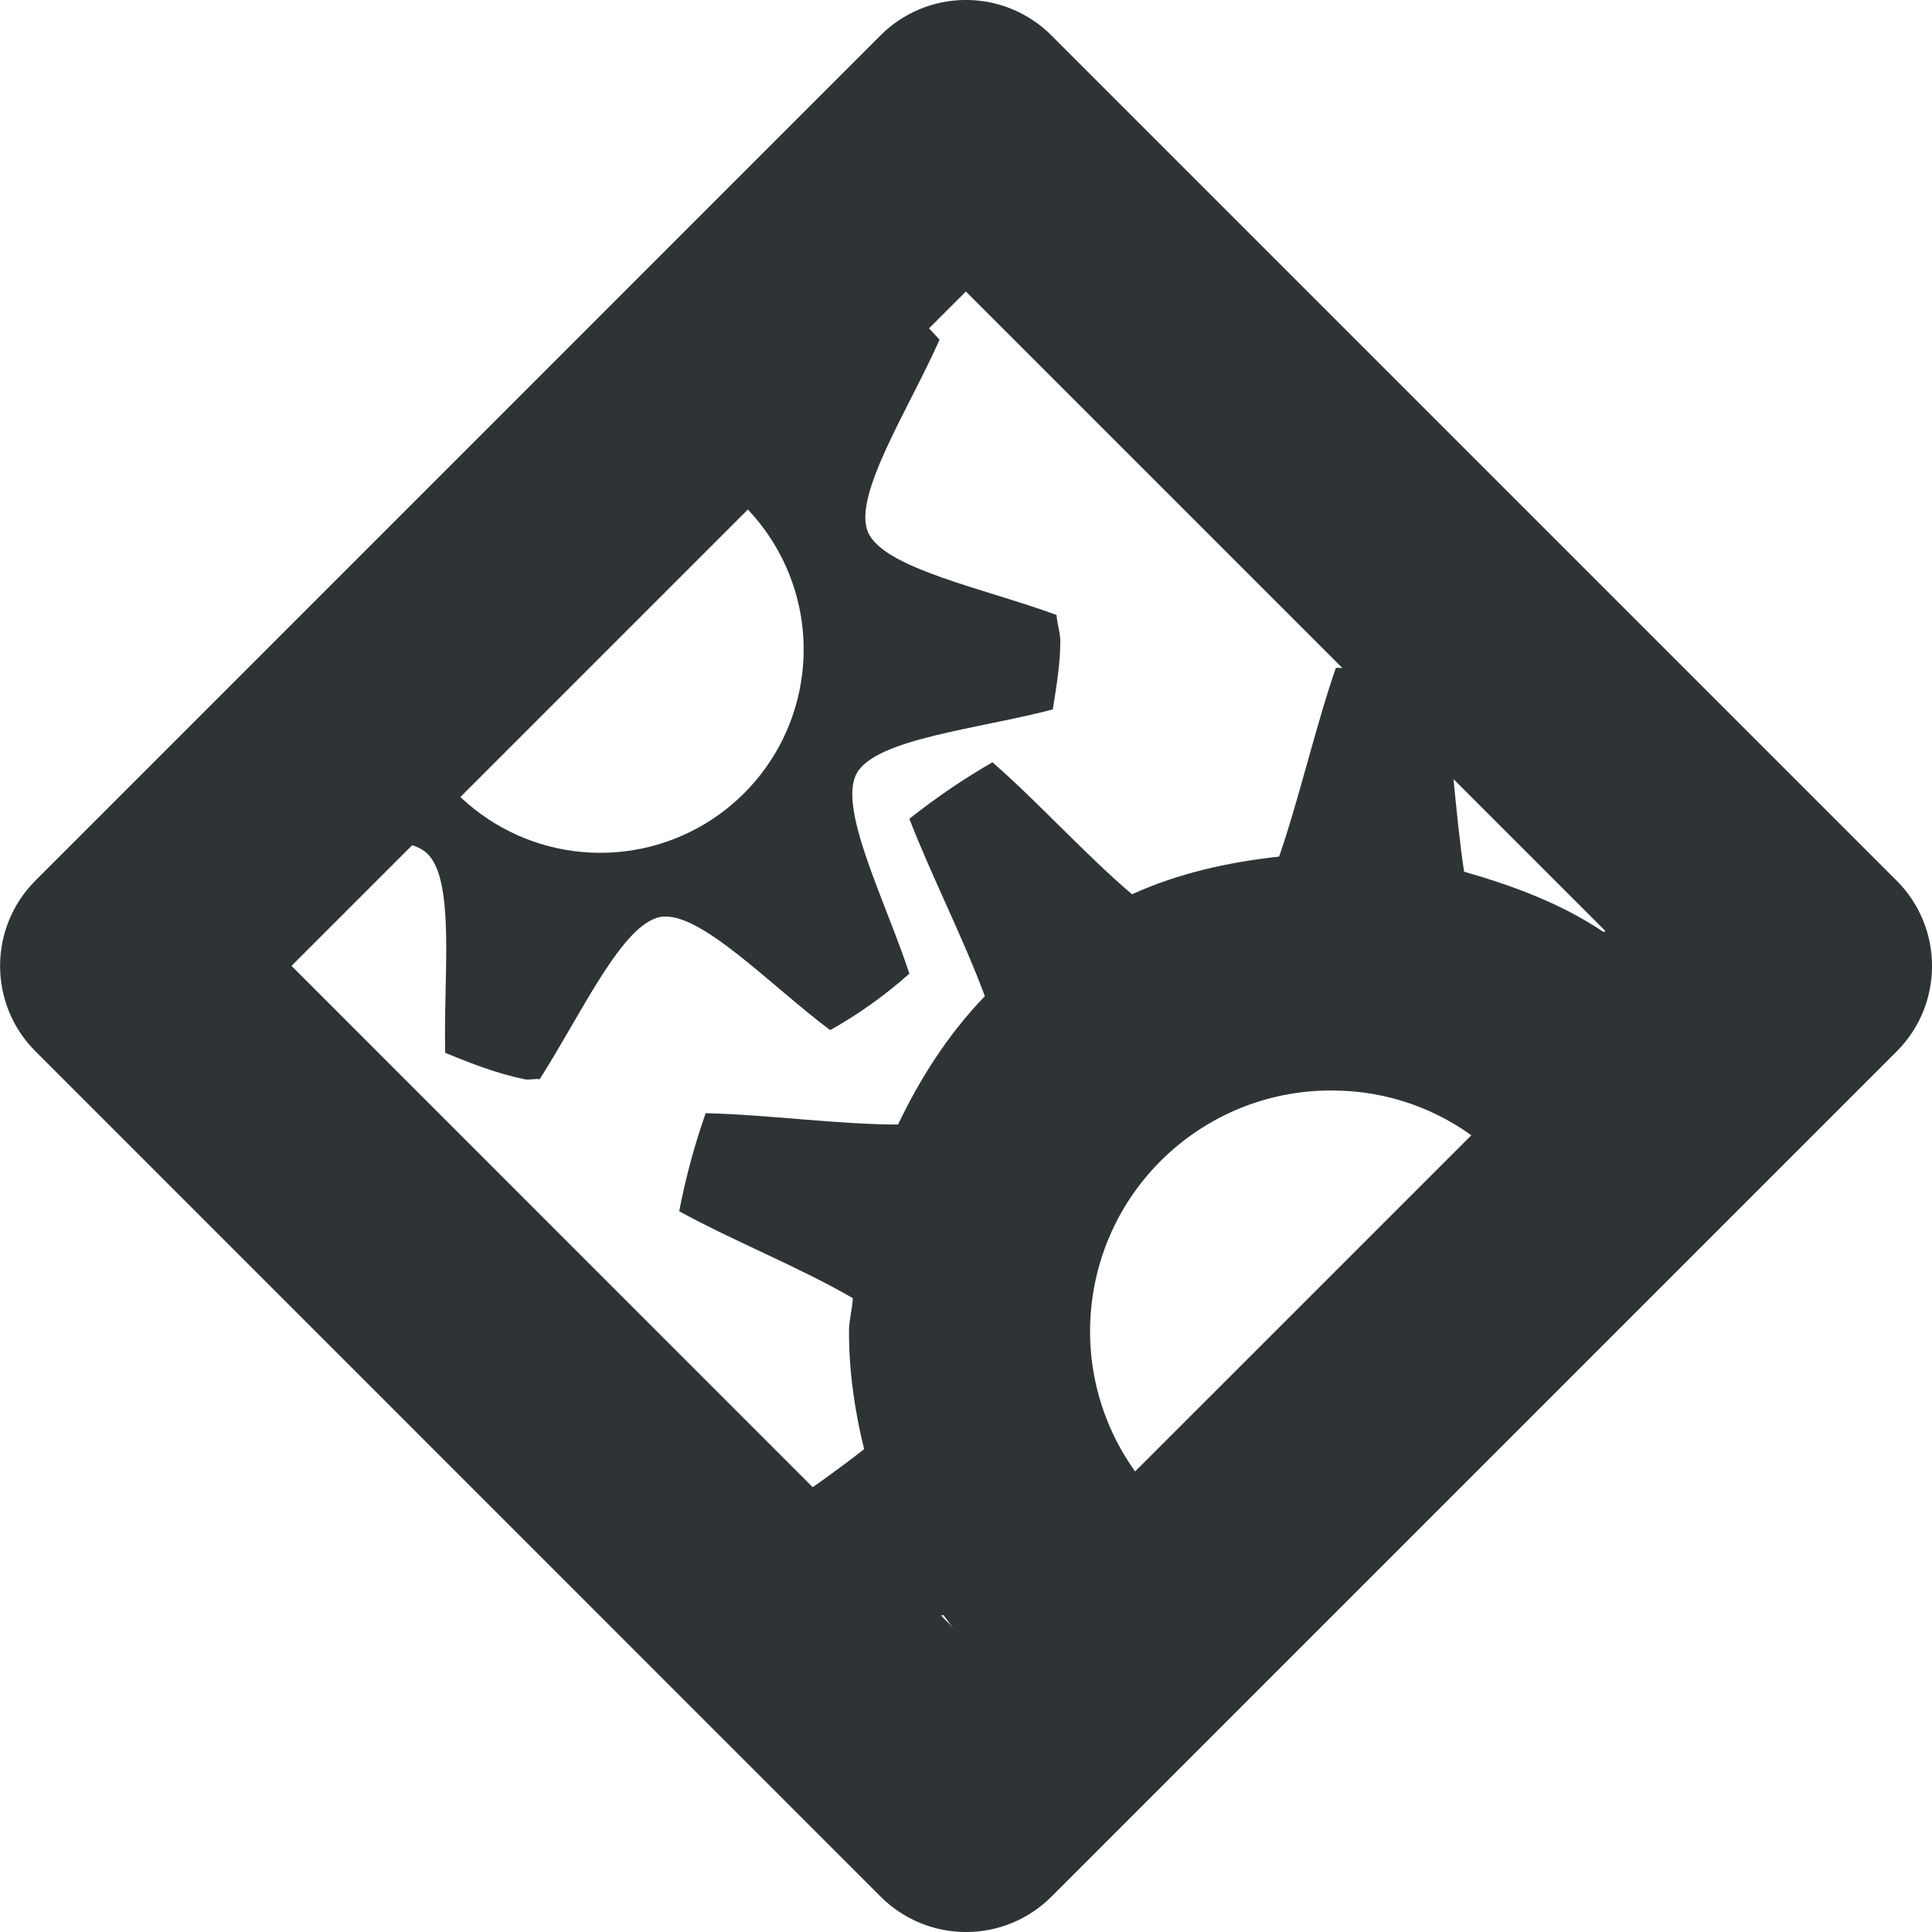
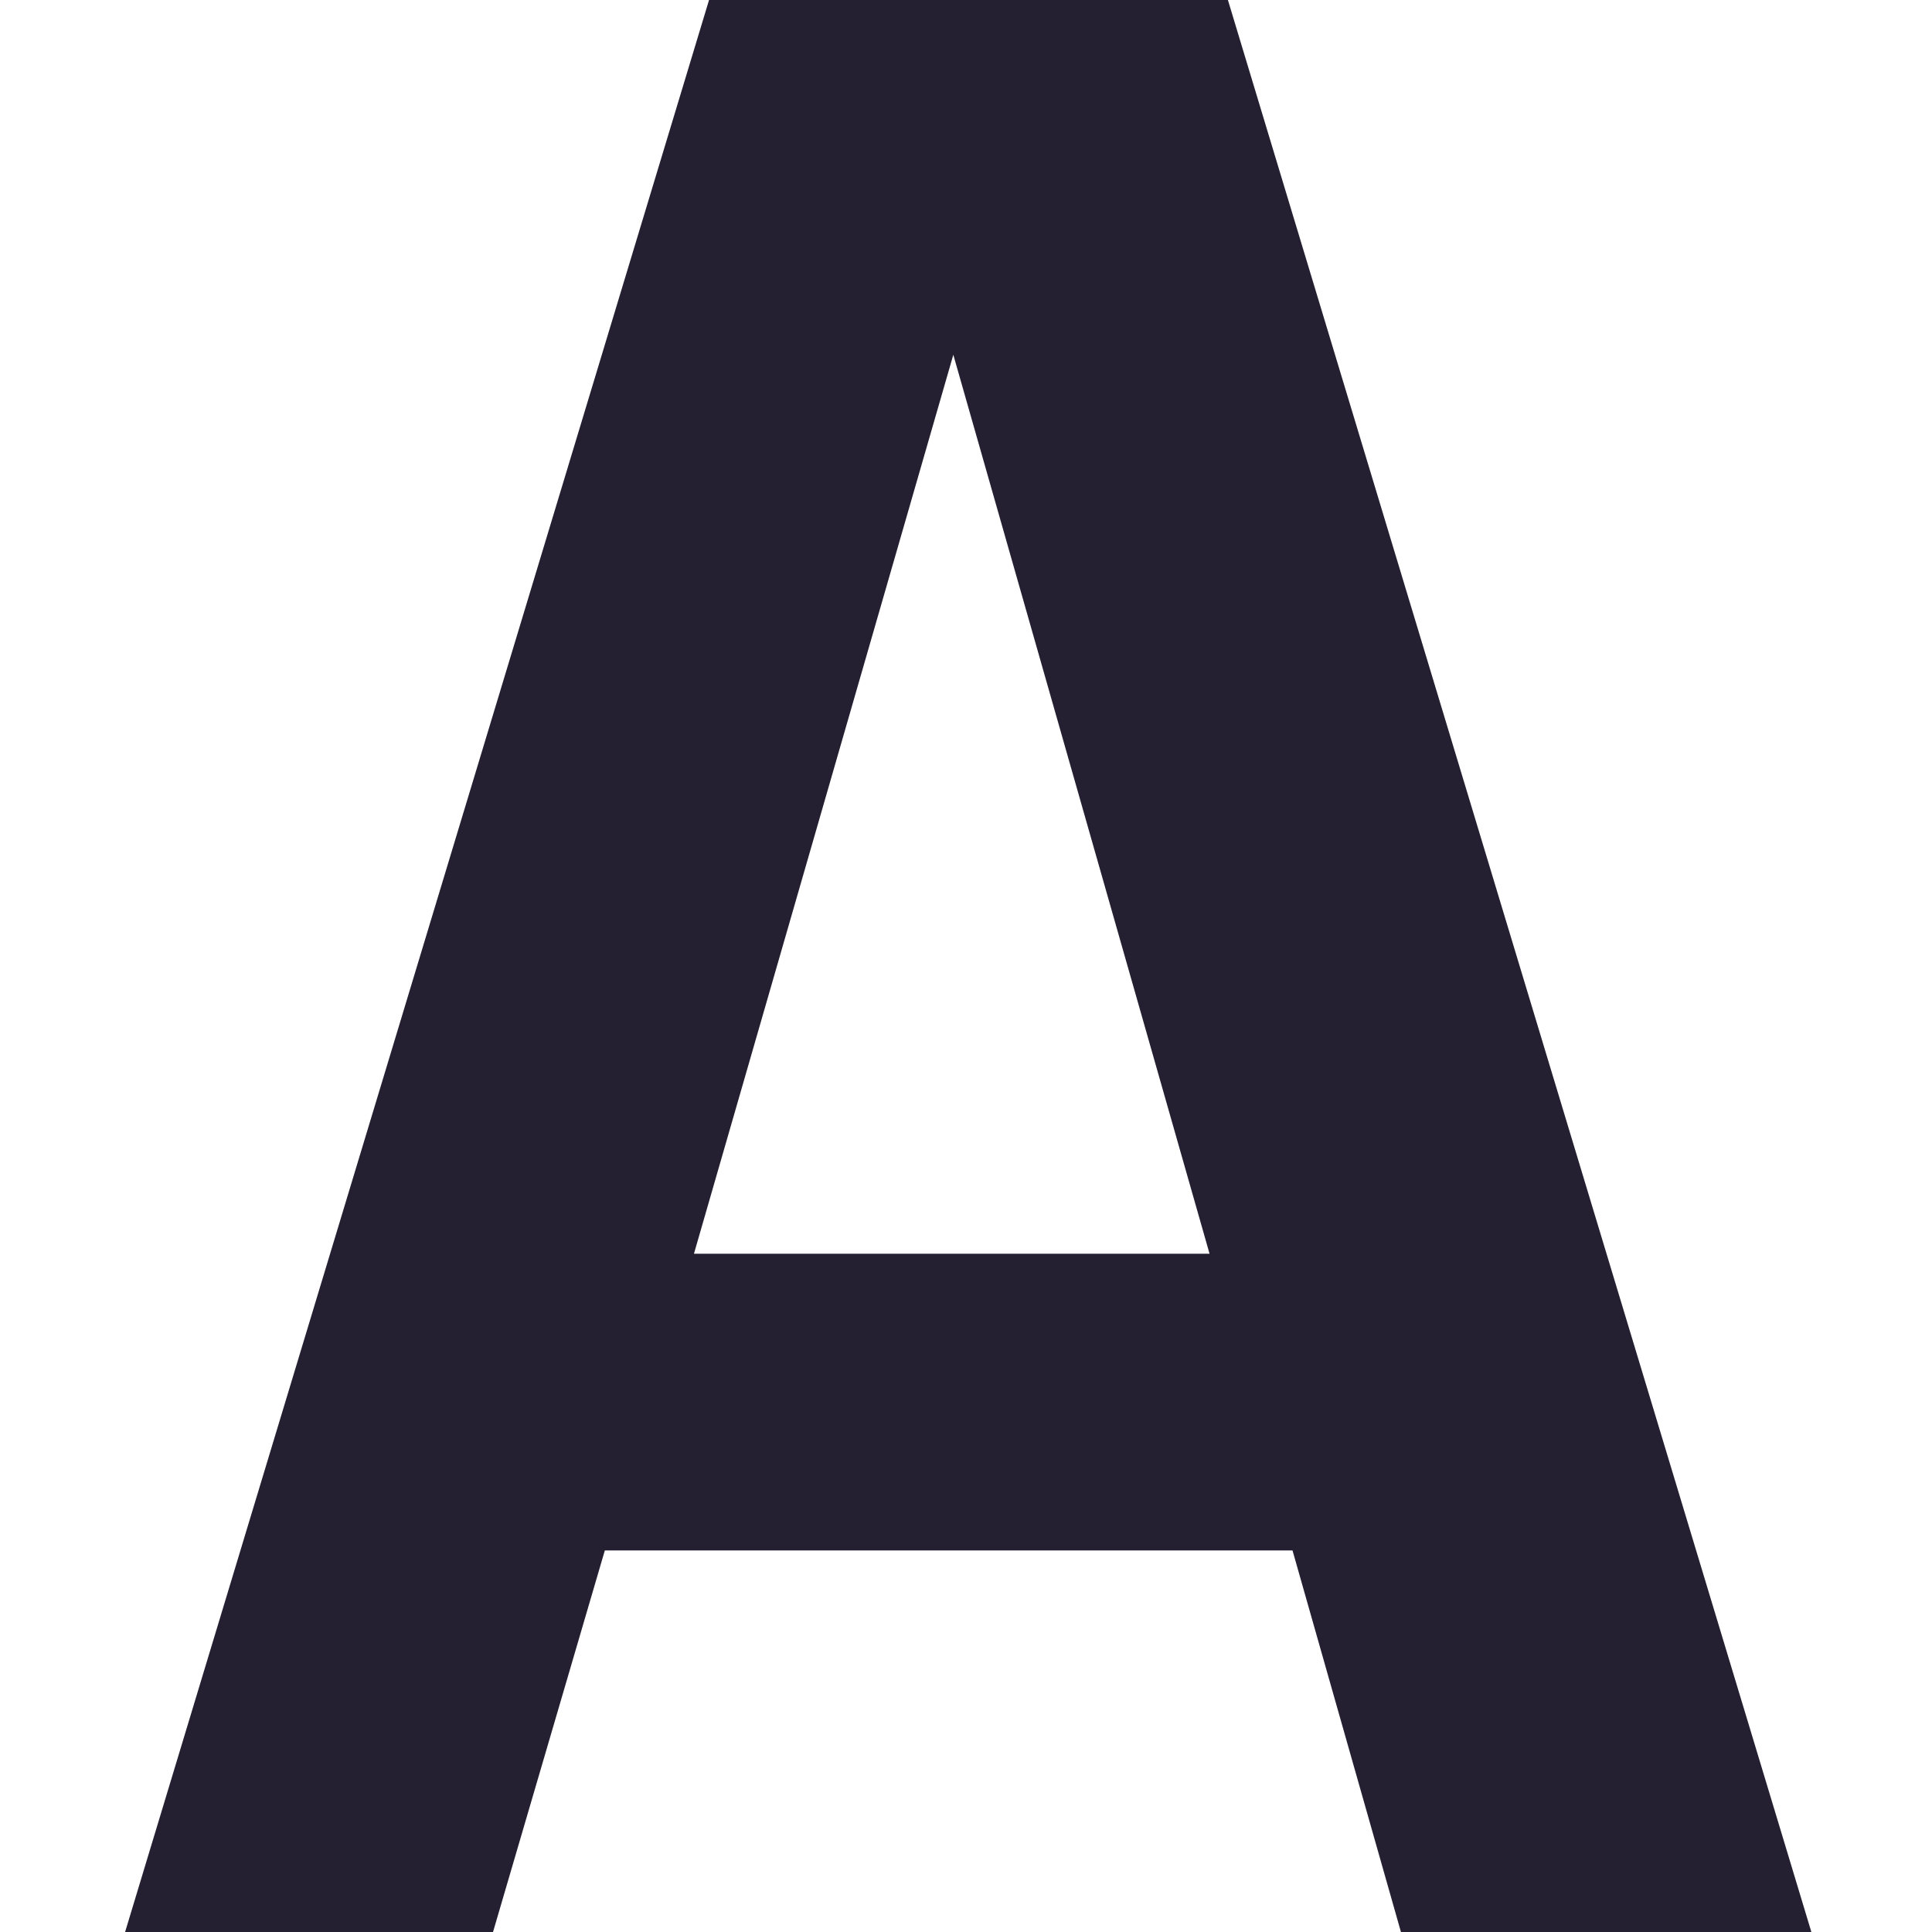
- <svg xmlns="http://www.w3.org/2000/svg" width="16" height="16">
-   <g color="#000" fill="#2e3436">
-     <path d="M7.188 2.281c-.094.056-.192.125-.29.19L5.566 3.803a1.684 1.684 0 11-2.17 2.17L2.332 7.037c.506-.069 1.017-.136 1.2.026.242.214.139 1.031.155 1.656.213.088.427.171.657.219.04.008.085-.007.125 0 .337-.525.683-1.288 1-1.344.322-.057.905.562 1.406.937a3.67 3.67 0 00.656-.468c-.195-.595-.594-1.369-.437-1.657.158-.29 1.019-.37 1.625-.531.028-.183.062-.371.062-.562 0-.075-.027-.146-.031-.22-.587-.217-1.435-.385-1.562-.687-.128-.302.34-1.021.593-1.593a3.722 3.722 0 00-.593-.532zm3.875 3.25c-.165.475-.305 1.086-.47 1.563-.43.047-.84.14-1.218.312-.38-.322-.787-.773-1.156-1.093a5.562 5.562 0 00-.688.468c.177.46.453 1.001.625 1.469-.298.309-.531.67-.719 1.063-.494 0-1.102-.084-1.593-.094a5.68 5.68 0 00-.219.812c.435.24 1.006.468 1.438.72-.006.093-.032.185-.032.28 0 .333.049.66.125.97-.382.304-.898.63-1.28.937.015.044.04.083.058.127l.613.613c.417-.1.868-.223 1.266-.303.248.343.532.626.875.875-.027.135-.068.283-.104.428.174-.063.34-.155.482-.297l1.432-1.432a1.994 1.994 0 01.533-3.918c.919 0 1.684.623 1.918 1.467l1.338-1.338c.06-.06.11-.124.156-.191-.035-.062-.06-.13-.1-.188.096-.152.205-.31.315-.47.017-.348-.1-.7-.37-.971l-.177-.176c-.28.192-.561.387-.83.555-.345-.233-.746-.383-1.156-.5-.077-.507-.107-1.132-.187-1.625a5.44 5.44 0 00-.875-.063zm-9.247.608c-.087.068-.173.138-.254.205l.014.035z" style="marker:none" overflow="visible" />
-     <path d="M8.707.293a1 1 0 00-1.415 0l-6.999 7a1 1 0 000 1.413l7 7.001a1 1 0 001.415 0l7-7a1 1 0 000-1.413zm-.708 2.121l5.587 5.587L8 13.586 2.414 7.999z" style="line-height:normal;font-variant-ligatures:normal;font-variant-position:normal;font-variant-caps:normal;font-variant-numeric:normal;font-variant-alternates:normal;font-feature-settings:normal;text-indent:0;text-align:start;text-decoration-line:none;text-decoration-style:solid;text-decoration-color:#000;text-transform:none;text-orientation:mixed;shape-padding:0;isolation:auto;mix-blend-mode:normal;marker:none" font-weight="400" font-family="sans-serif" overflow="visible" />
-   </g>
+ <svg xmlns="http://www.w3.org/2000/svg" height="16px" viewBox="0 0 16 16" width="16px">
+   <path d="m 11.602 16 l -0.898 -3.16 h -5.695 l -0.926 3.16 h -3.047 l 4.836 -16 h 4.297 l 4.832 16 z m -3.707 -13.062 l -2.148 7.445 h 4.27 z m 0 0" fill="#241f31" />
</svg>
